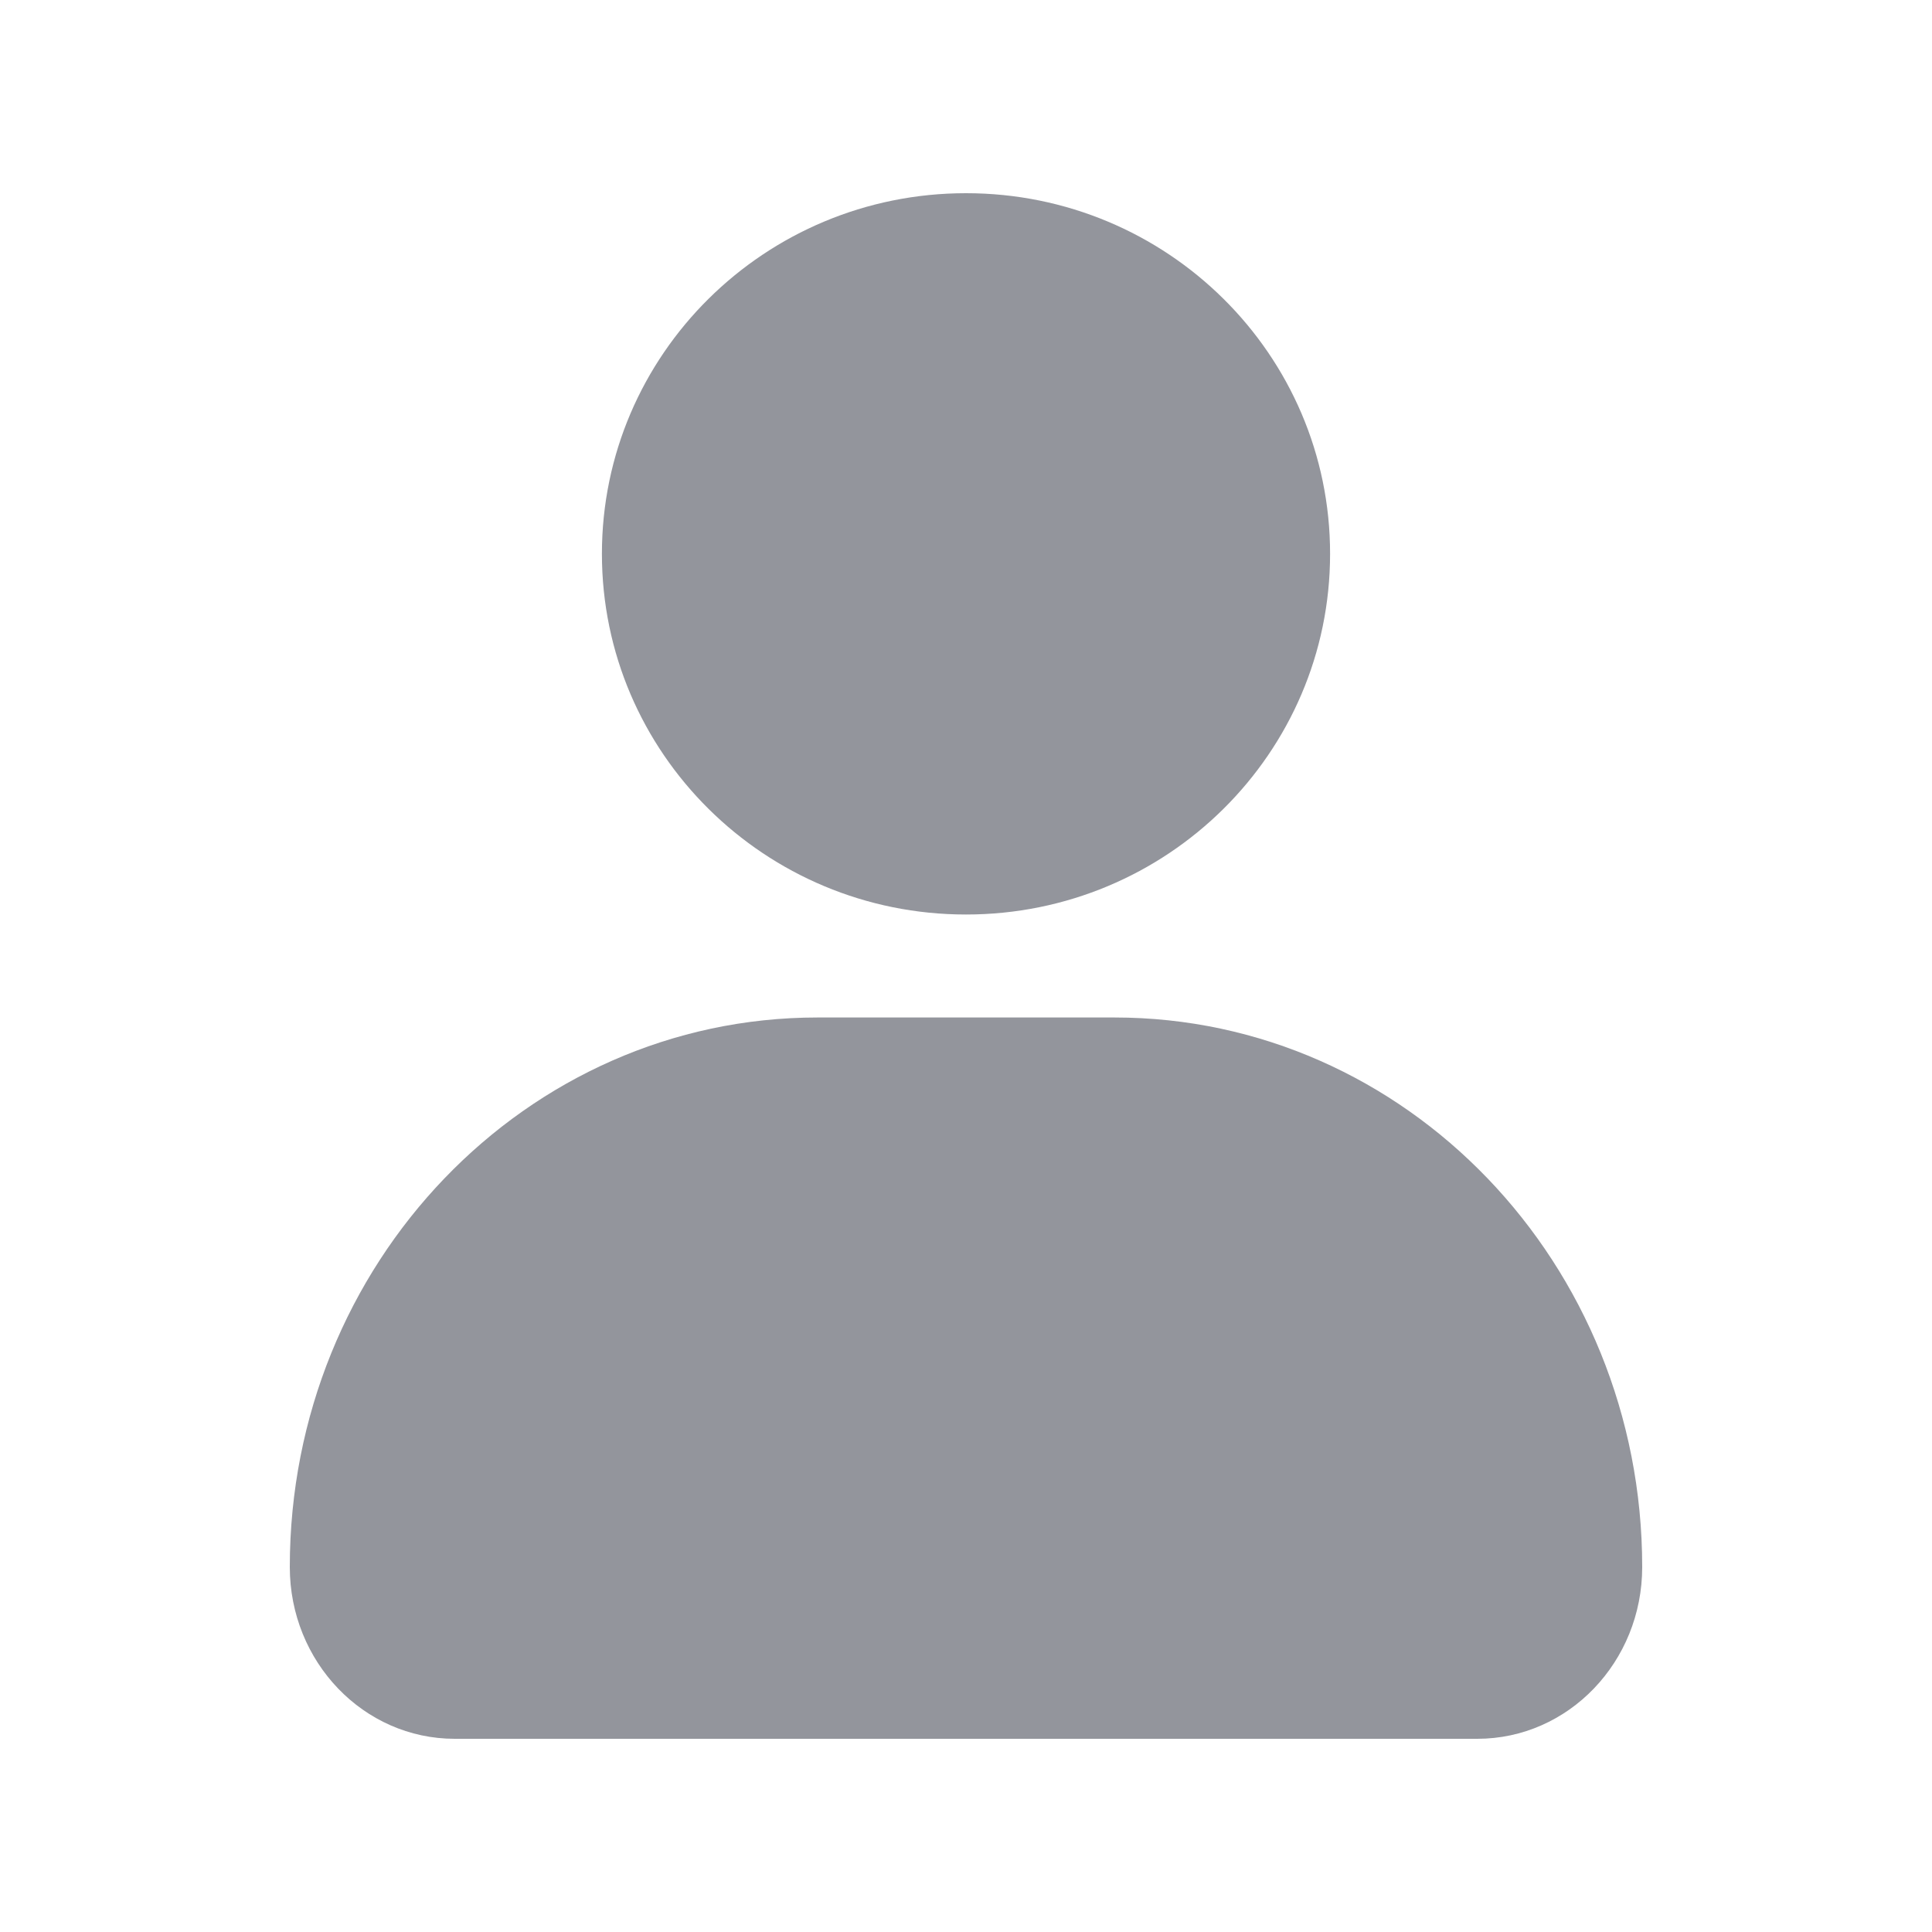
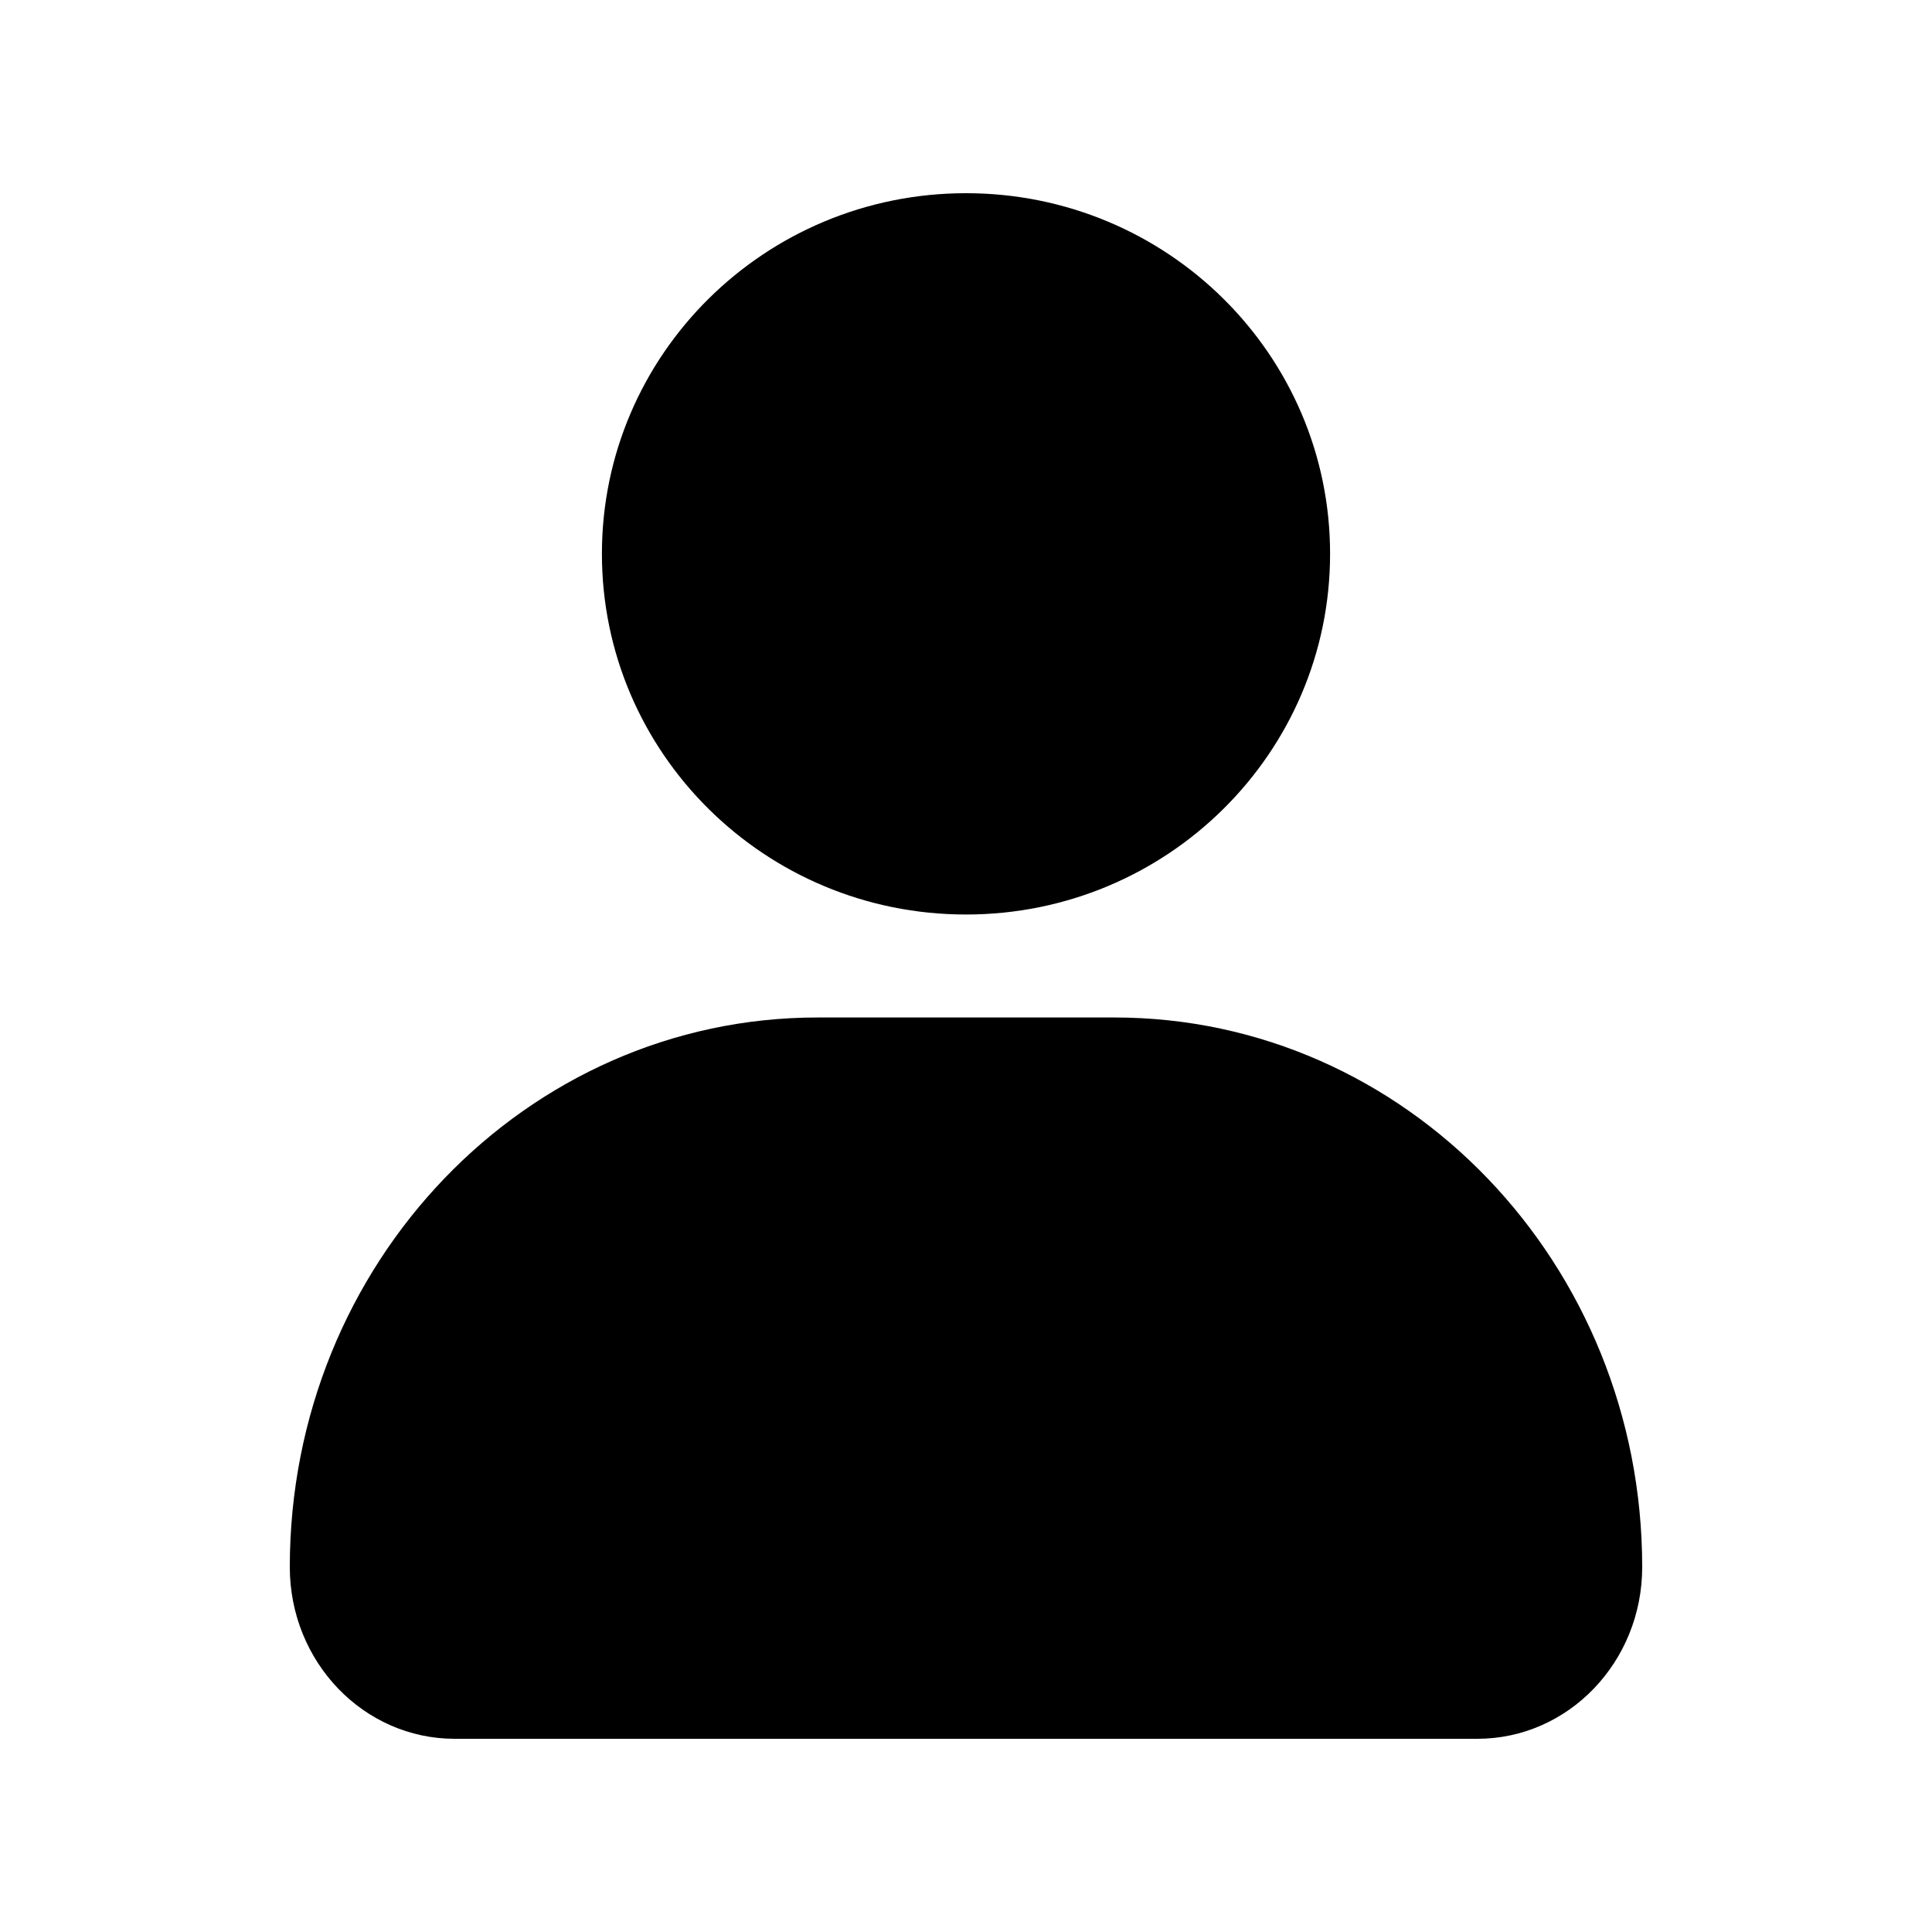
- <svg xmlns="http://www.w3.org/2000/svg" width="60" height="60" viewBox="0 0 20 20" fill="none">
-   <path d="M13.769 5.733C13.769 7.795 12.082 9.467 10 9.467C7.918 9.467 6.231 7.795 6.231 5.733C6.231 3.671 7.918 2 10 2C12.082 2 13.769 3.671 13.769 5.733Z" fill="#93959C" />
-   <path d="M3 16.222C3 13.08 5.446 10.533 8.463 10.533H11.537C14.554 10.533 17 13.08 17 16.222C17 17.204 16.236 18 15.293 18H4.707C3.764 18 3 17.204 3 16.222Z" fill="#93959C" />
+ <svg xmlns="http://www.w3.org/2000/svg" width="60" height="60" viewBox="0 0 20 20">
+   <path d="M13.769 5.733C13.769 7.795 12.082 9.467 10 9.467C7.918 9.467 6.231 7.795 6.231 5.733C6.231 3.671 7.918 2 10 2C12.082 2 13.769 3.671 13.769 5.733Z" />
+   <path d="M3 16.222C3 13.08 5.446 10.533 8.463 10.533H11.537C14.554 10.533 17 13.08 17 16.222C17 17.204 16.236 18 15.293 18H4.707C3.764 18 3 17.204 3 16.222Z" />
</svg>
